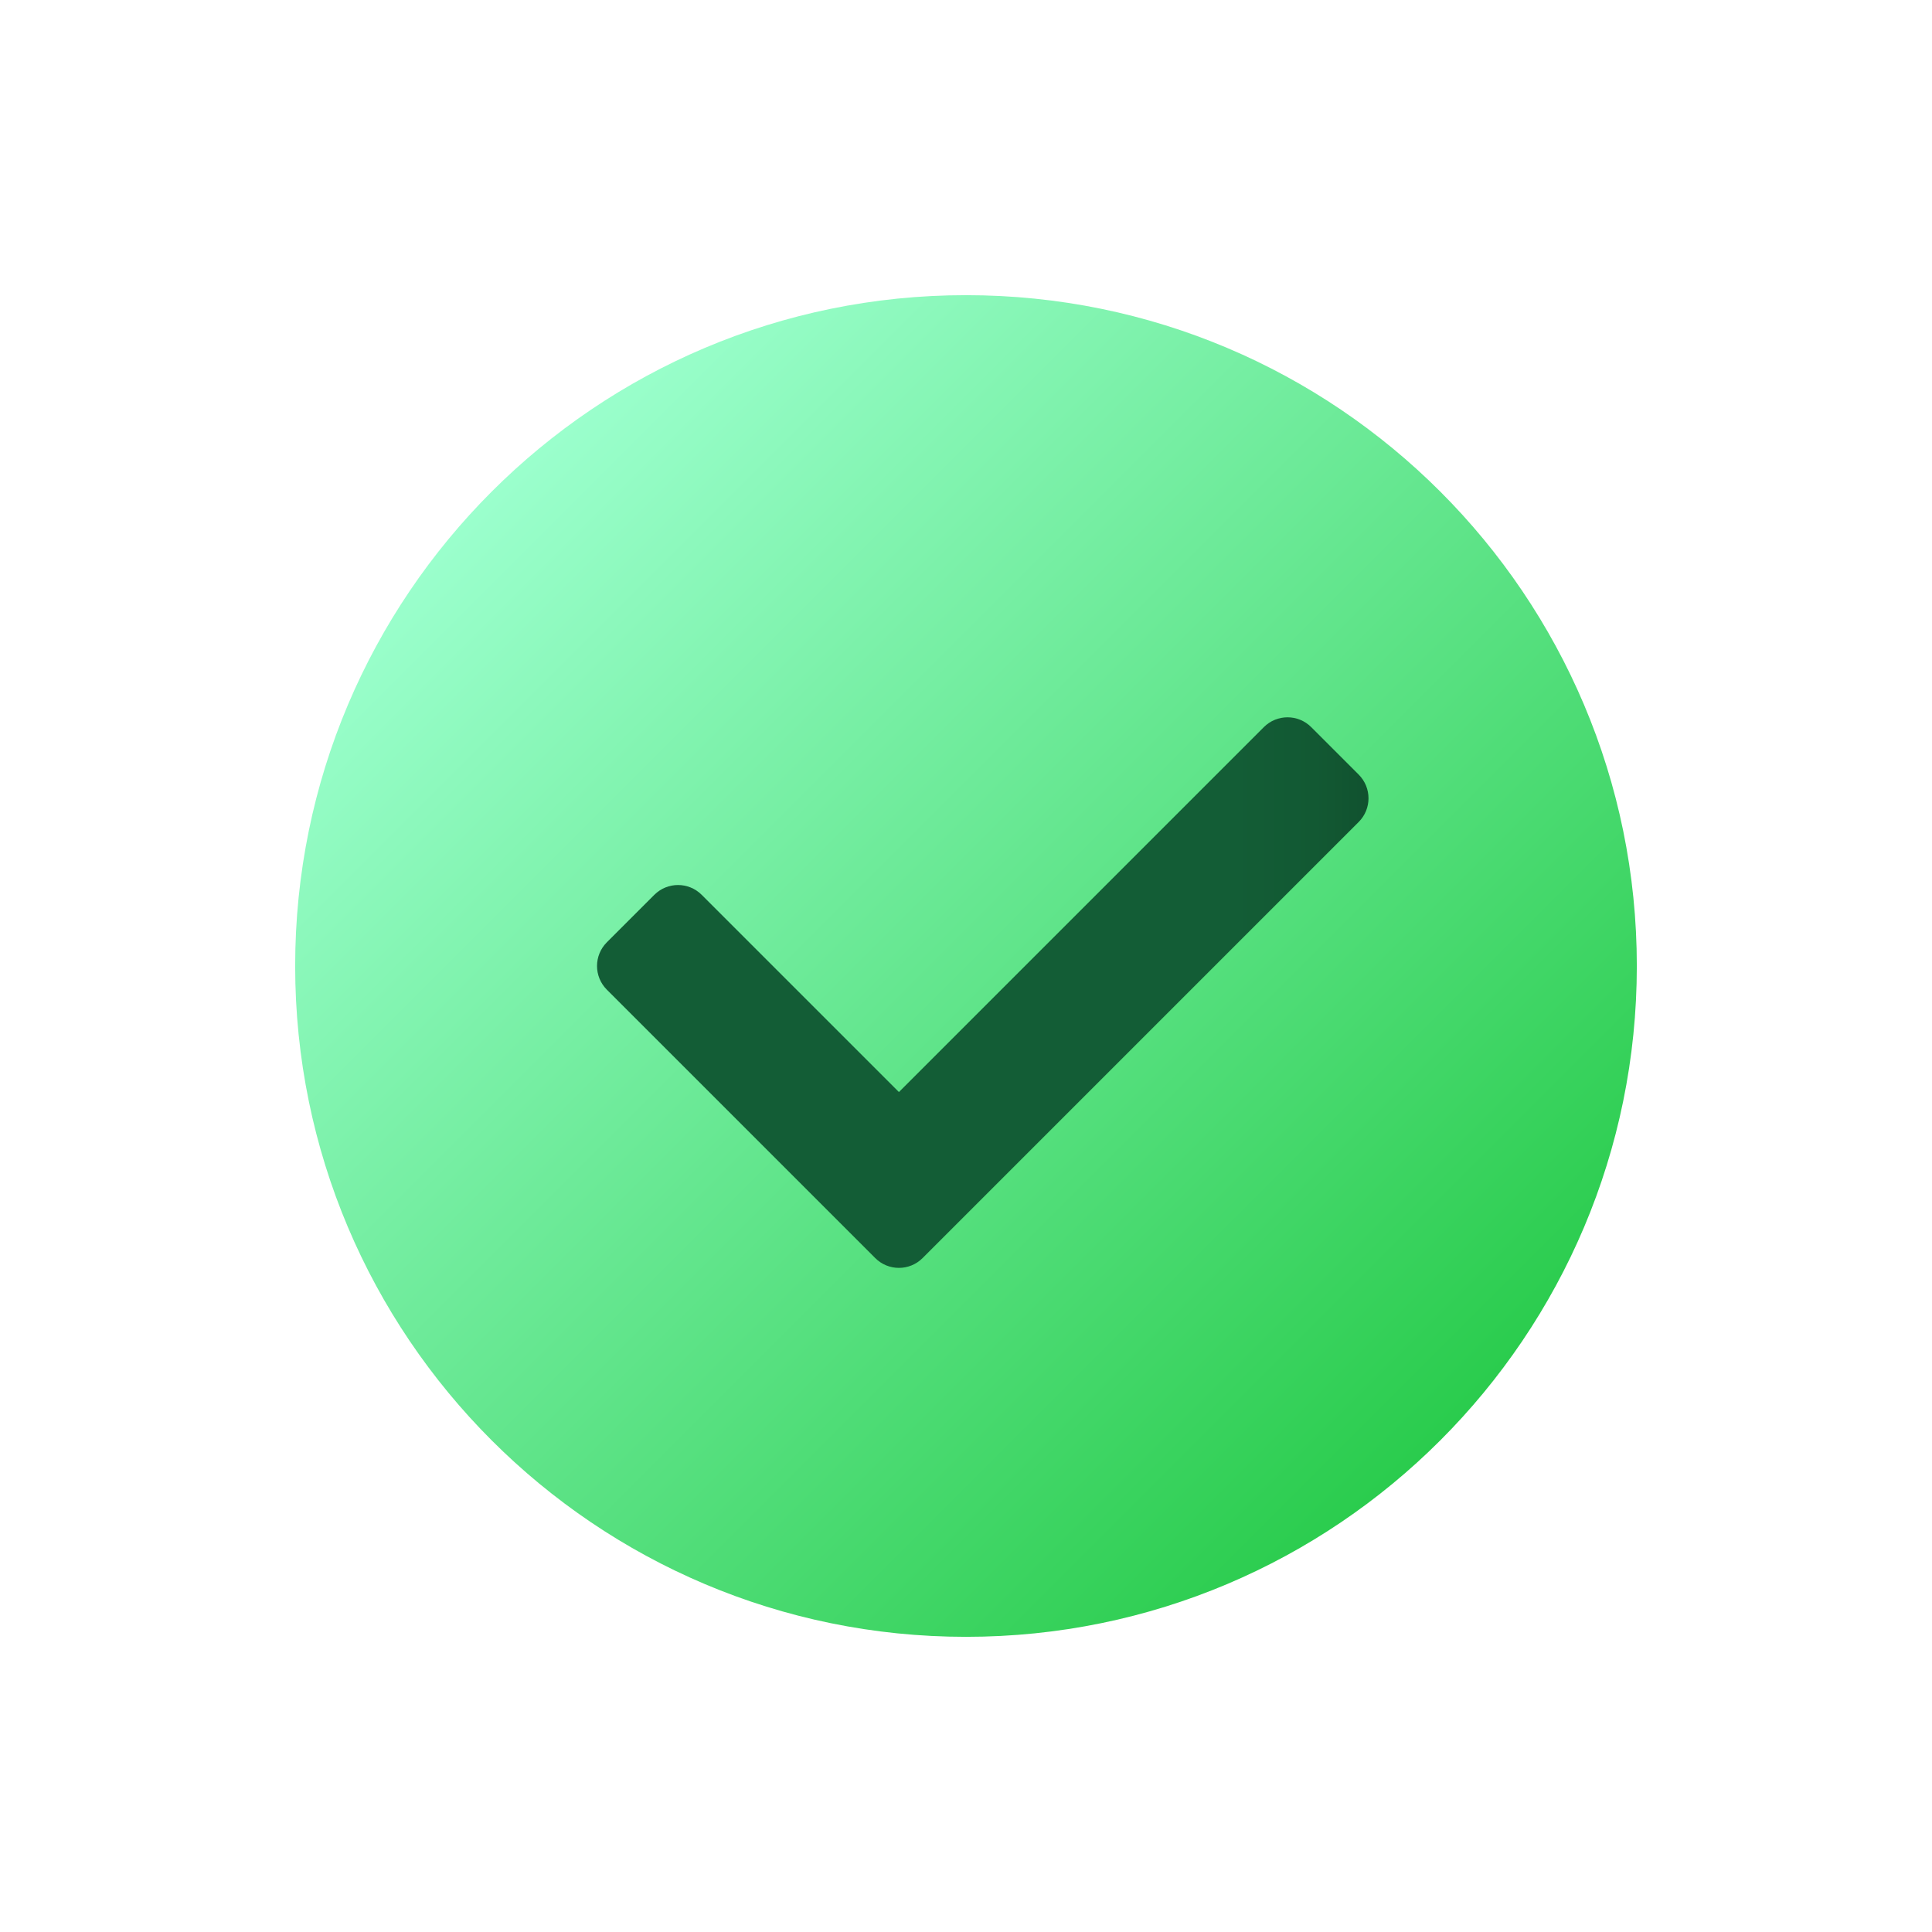
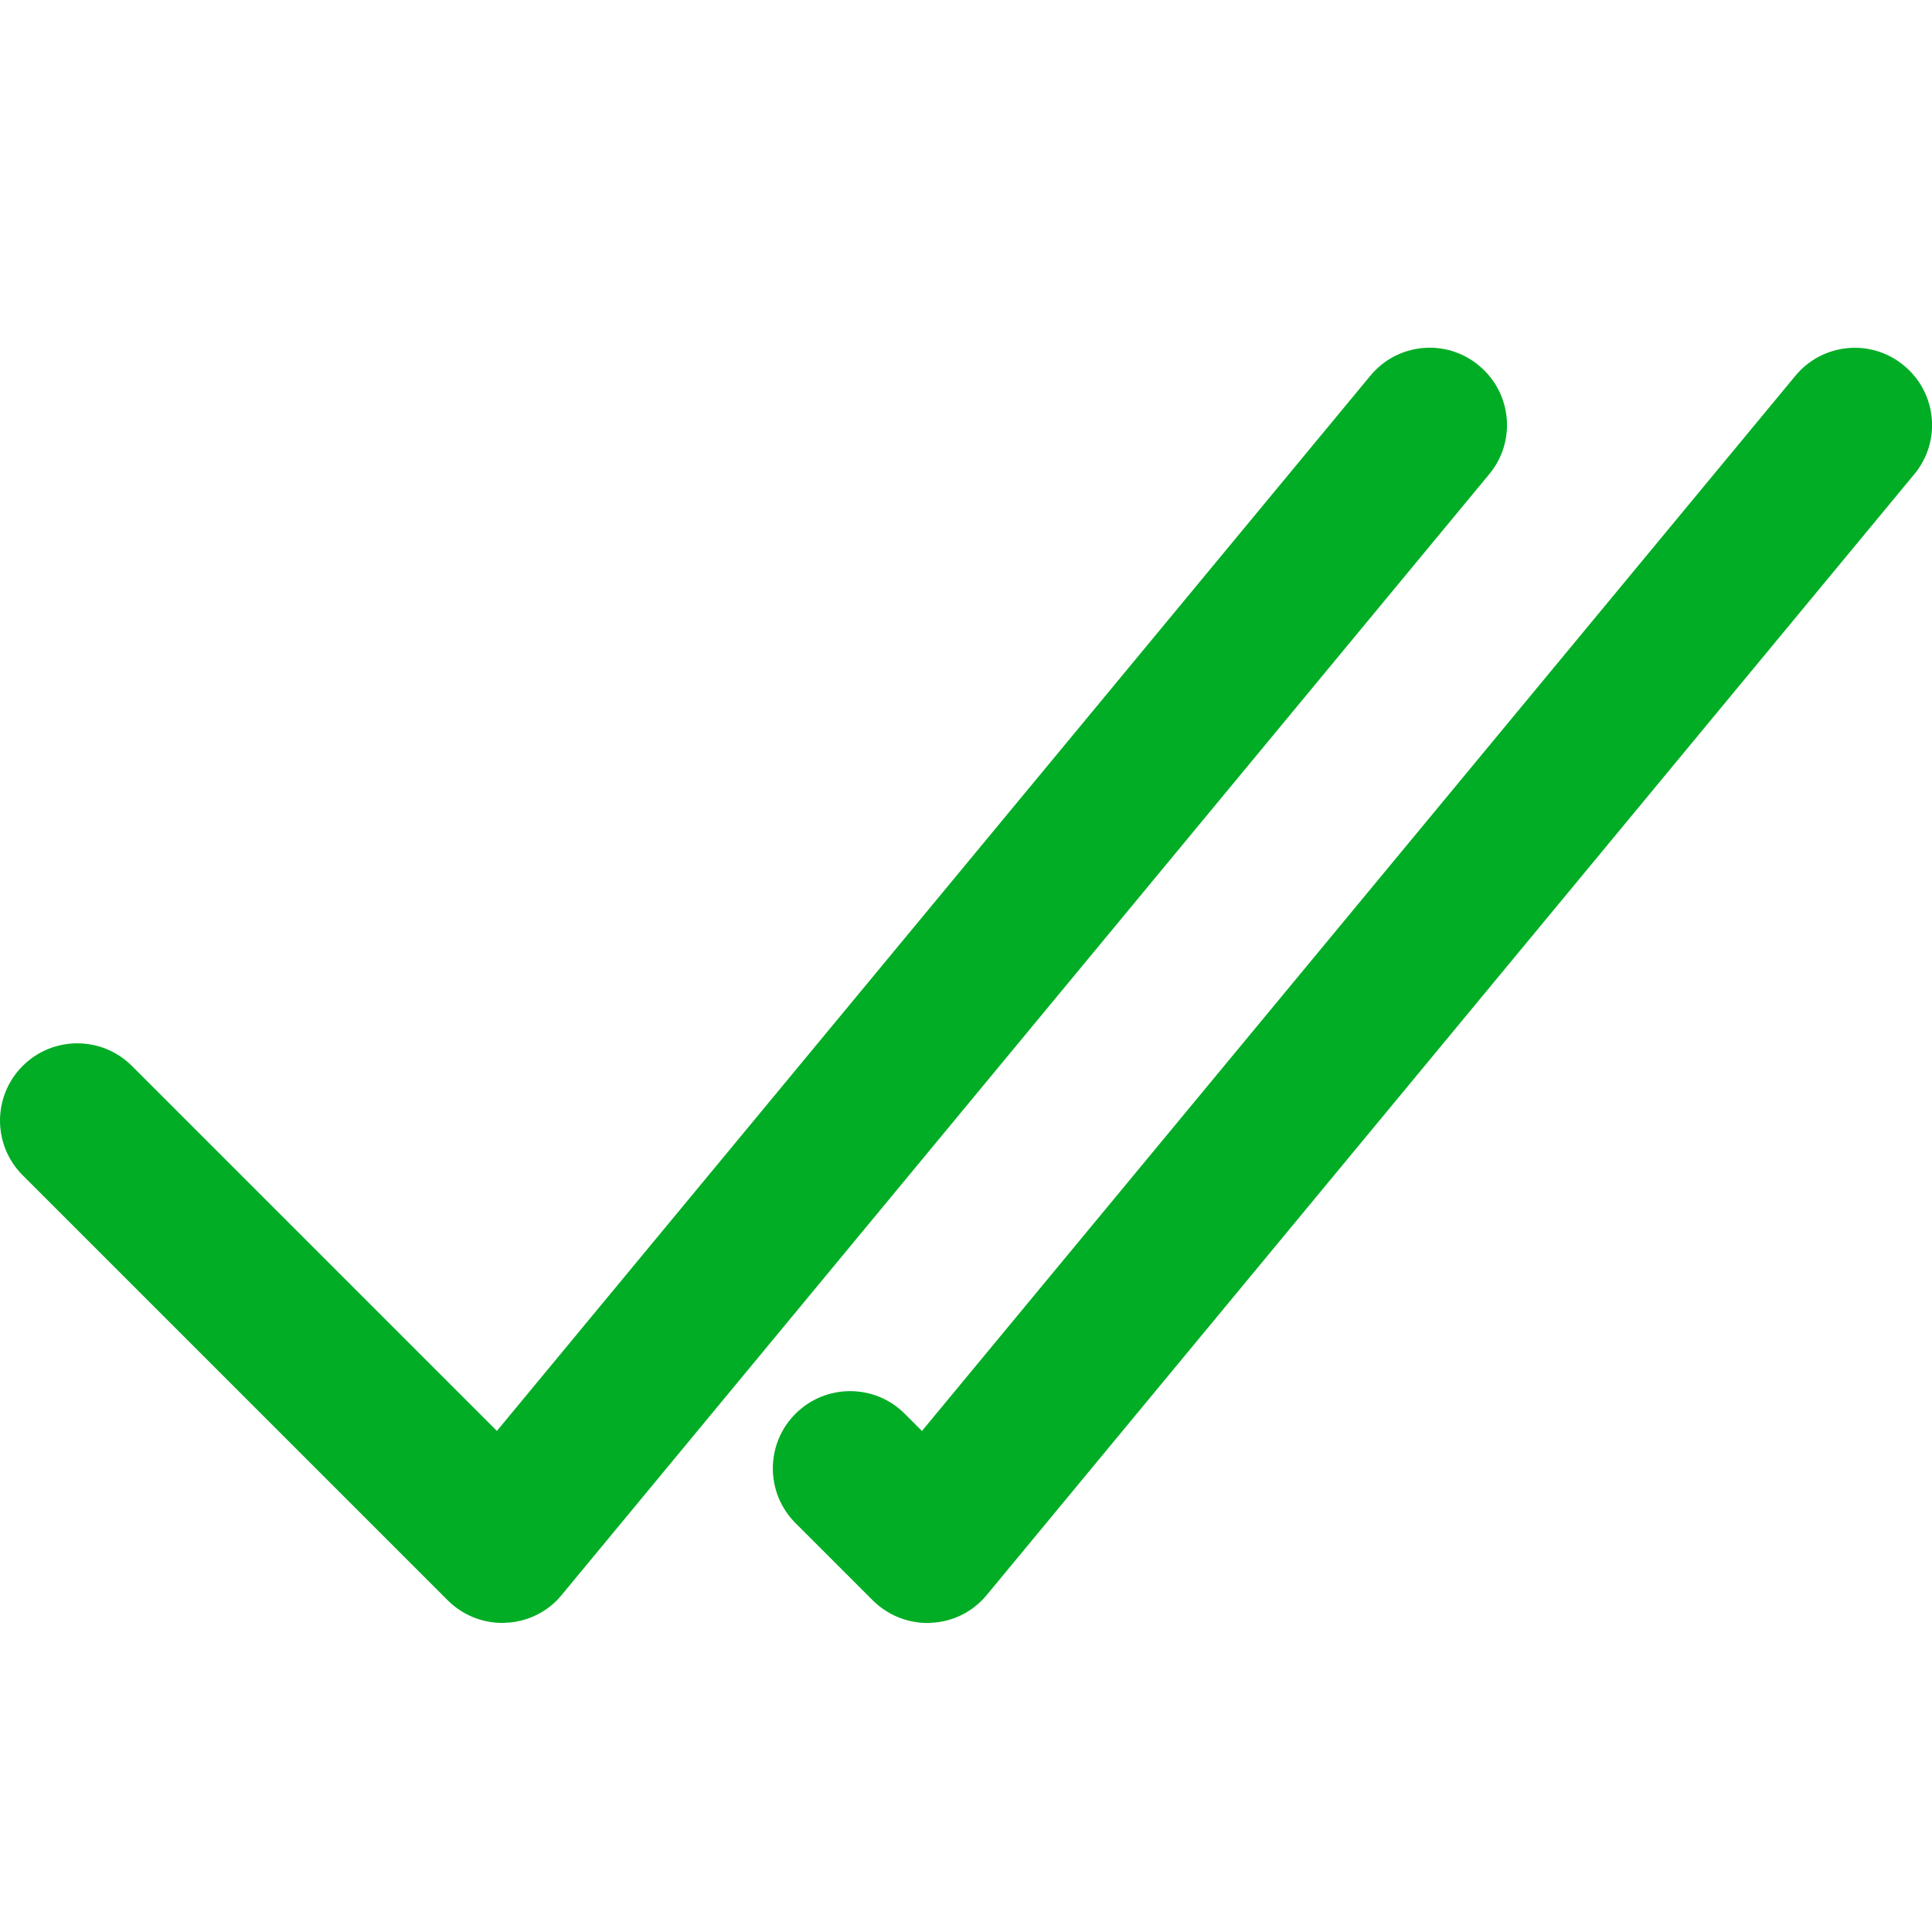
- <svg xmlns="http://www.w3.org/2000/svg" viewBox="0,0,256,256" width="144px" height="144px" fill-rule="nonzero">
-   <defs>
-     <linearGradient x1="9.858" y1="9.858" x2="38.142" y2="38.142" gradientUnits="userSpaceOnUse" id="color-1">
-       <stop offset="0" stop-color="#9bffcd" />
-       <stop offset="1" stop-color="#2acc4d" />
-     </linearGradient>
-     <linearGradient x1="13" y1="24.793" x2="36" y2="24.793" gradientUnits="userSpaceOnUse" id="color-2">
-       <stop offset="0.824" stop-color="#135d36" />
-       <stop offset="0.931" stop-color="#125933" />
-       <stop offset="1" stop-color="#11522f" />
-     </linearGradient>
-   </defs>
-   <g transform="translate(21.33333,21.33333) scale(0.83333,0.83333)">
-     <g fill-opacity="0" fill="#dddddd" fill-rule="nonzero" stroke="none" stroke-width="1" stroke-linecap="butt" stroke-linejoin="miter" stroke-miterlimit="10" stroke-dasharray="" stroke-dashoffset="0" font-family="none" font-size="none" style="mix-blend-mode: normal">
-       <path d="M-25.6,281.6v-307.2h307.2v307.2z" id="bgRectangle" />
-     </g>
-     <g fill="none" fill-rule="nonzero" stroke="none" stroke-width="1" stroke-linecap="butt" stroke-linejoin="miter" stroke-miterlimit="10" stroke-dasharray="" stroke-dashoffset="0" font-family="none" font-size="none" style="mix-blend-mode: normal">
-       <g transform="scale(5.33333,5.33333)">
-         <path d="M44,24c0,11.045 -8.955,20 -20,20c-11.045,0 -20,-8.955 -20,-20c0,-11.045 8.955,-20 20,-20c11.045,0 20,8.955 20,20z" fill="url(#color-1)" />
-         <path d="M21.293,32.707l-8,-8c-0.391,-0.391 -0.391,-1.024 0,-1.414l1.414,-1.414c0.391,-0.391 1.024,-0.391 1.414,0l5.879,5.879l10.879,-10.879c0.391,-0.391 1.024,-0.391 1.414,0l1.414,1.414c0.391,0.391 0.391,1.024 0,1.414l-13,13c-0.39,0.391 -1.024,0.391 -1.414,0z" fill="url(#color-2)" />
-       </g>
+ <svg xmlns="http://www.w3.org/2000/svg" viewBox="0,0,255.99,255.99" width="50px" height="50px" fill-rule="nonzero">
+   <g fill="#00ad24" fill-rule="nonzero" stroke="none" stroke-width="1" stroke-linecap="butt" stroke-linejoin="miter" stroke-miterlimit="10" stroke-dasharray="" stroke-dashoffset="0" font-family="none" font-weight="none" font-size="none" text-anchor="none" style="mix-blend-mode: normal">
+     <g transform="scale(5.12,5.12)">
+       <path d="M13,42c-0.527,0 -1.039,-0.211 -1.414,-0.586l-11,-11c-0.781,-0.781 -0.781,-2.047 0,-2.828c0.781,-0.781 2.047,-0.781 2.828,0l9.445,9.445l22.602,-27.305c0.703,-0.855 1.965,-0.973 2.812,-0.266c0.852,0.703 0.973,1.965 0.266,2.812l-24,29c-0.355,0.438 -0.883,0.699 -1.445,0.723c-0.031,0.004 -0.062,0.004 -0.094,0.004zM24.094,41.996c0.562,-0.023 1.086,-0.285 1.445,-0.723l24,-29c0.707,-0.848 0.586,-2.109 -0.266,-2.812c-0.848,-0.707 -2.109,-0.586 -2.812,0.266l-22.602,27.305l-0.445,-0.445c-0.781,-0.781 -2.047,-0.781 -2.828,0c-0.781,0.781 -0.781,2.047 0,2.828l2,2c0.375,0.375 0.887,0.586 1.414,0.586c0.031,0 0.062,0 0.094,-0.004z" />
    </g>
  </g>
</svg>
